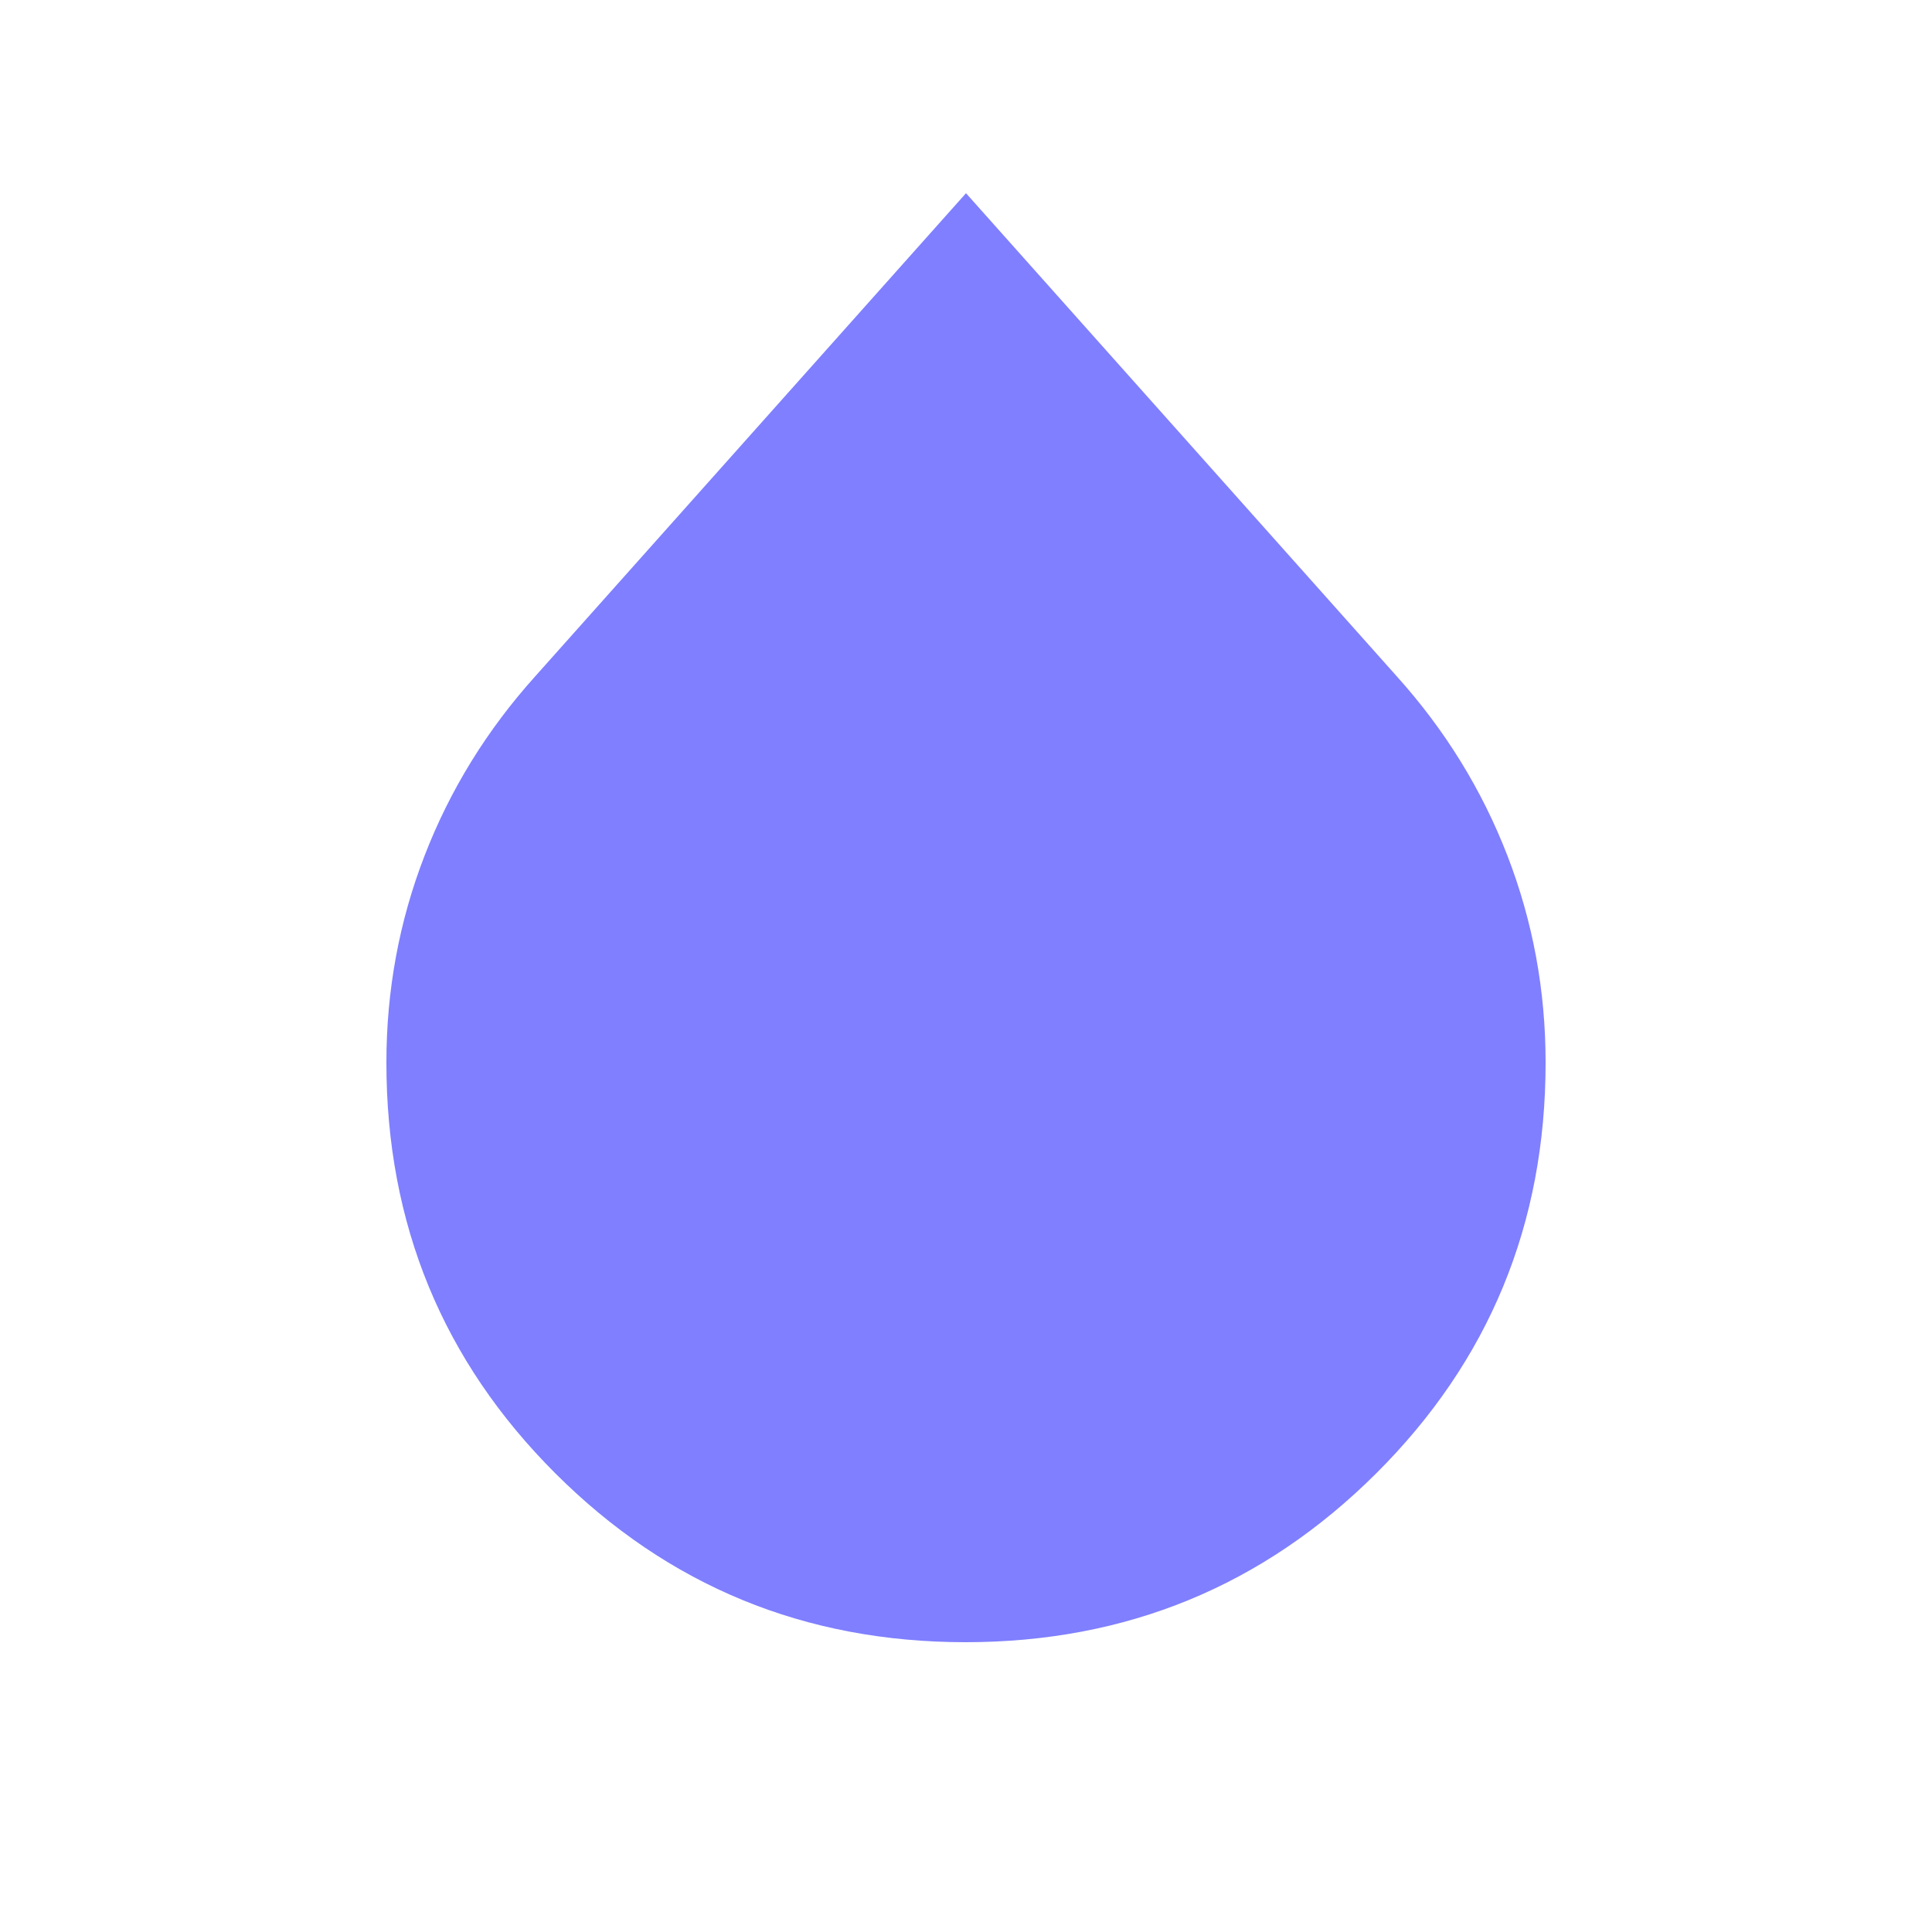
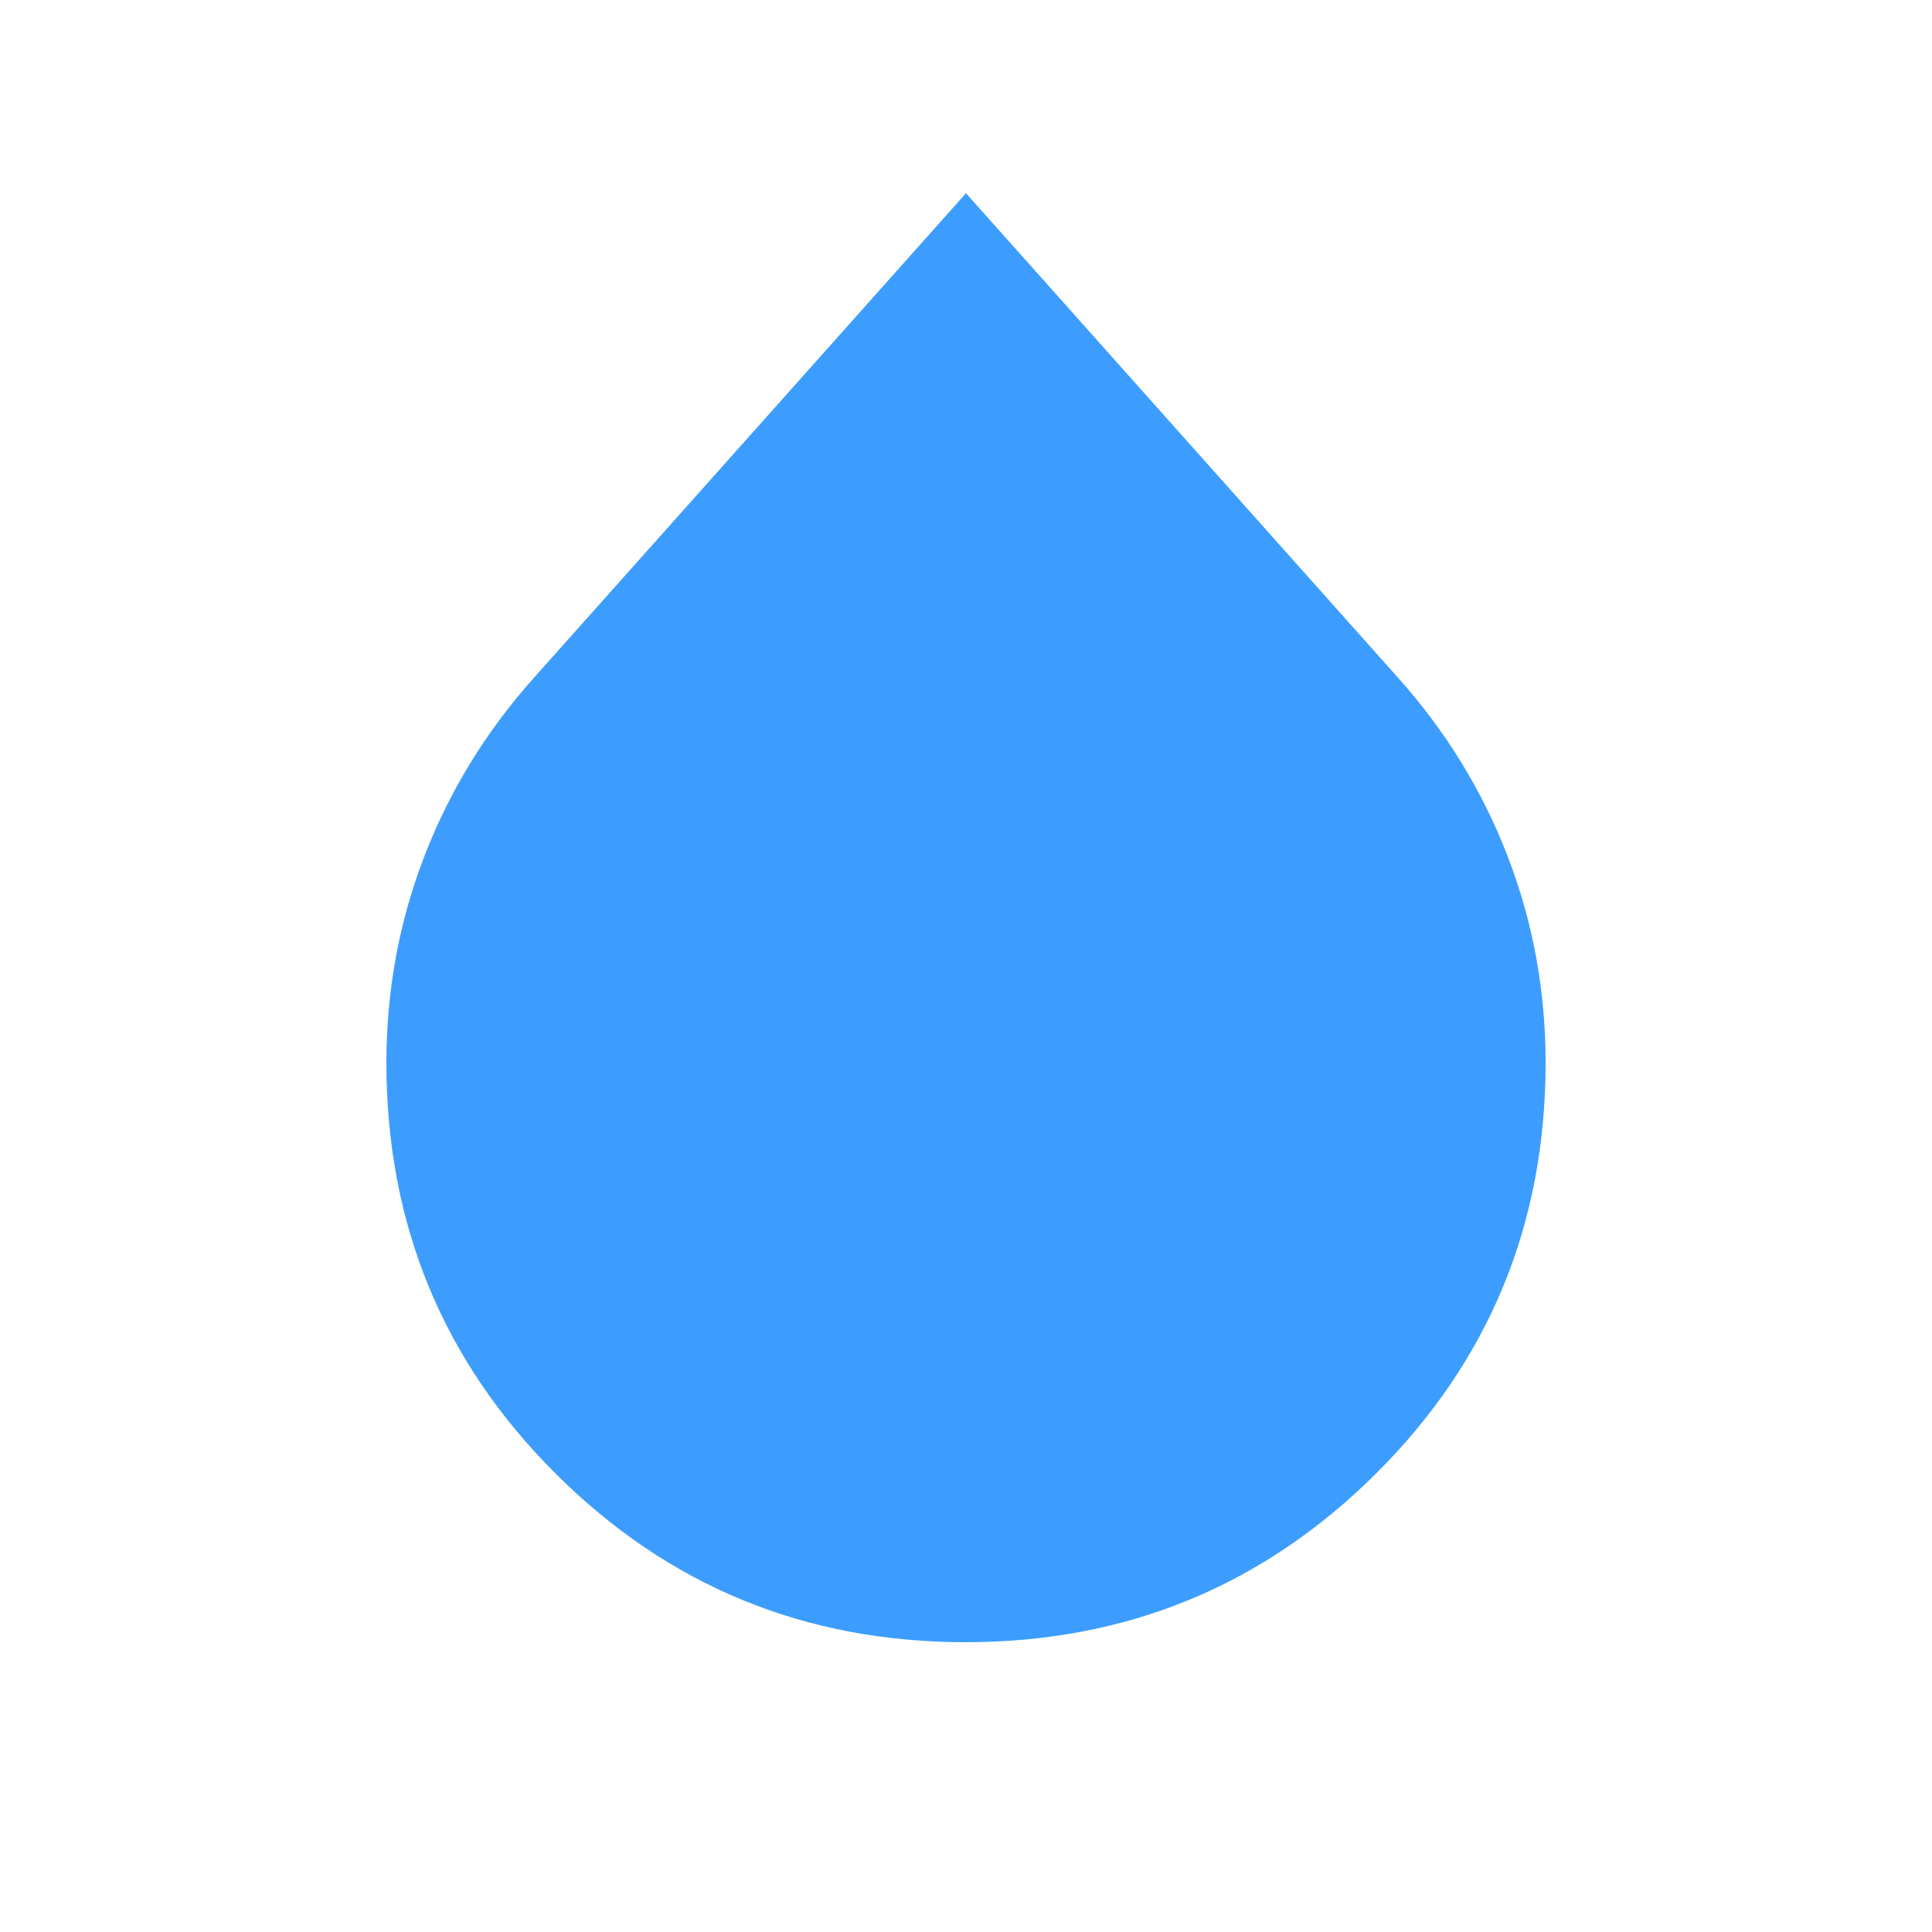
- <svg xmlns="http://www.w3.org/2000/svg" height="20px" viewBox="0 -960 960 960" width="20px" fill="#0000ff80">
+ <svg xmlns="http://www.w3.org/2000/svg" height="20px" viewBox="0 -960 960 960" width="20px" fill="rgb(60, 157, 255)">
  <path d="M479.79-144Q360-144 276-227.85 192-311.7 192-432q0-53.8 19-102.9 19-49.1 55-89.1l214-240 214 240q36 40 55 89.1 19 49.1 19 102.9 0 120.3-84.21 204.15-84.21 83.85-204 83.85Z" />
</svg>
